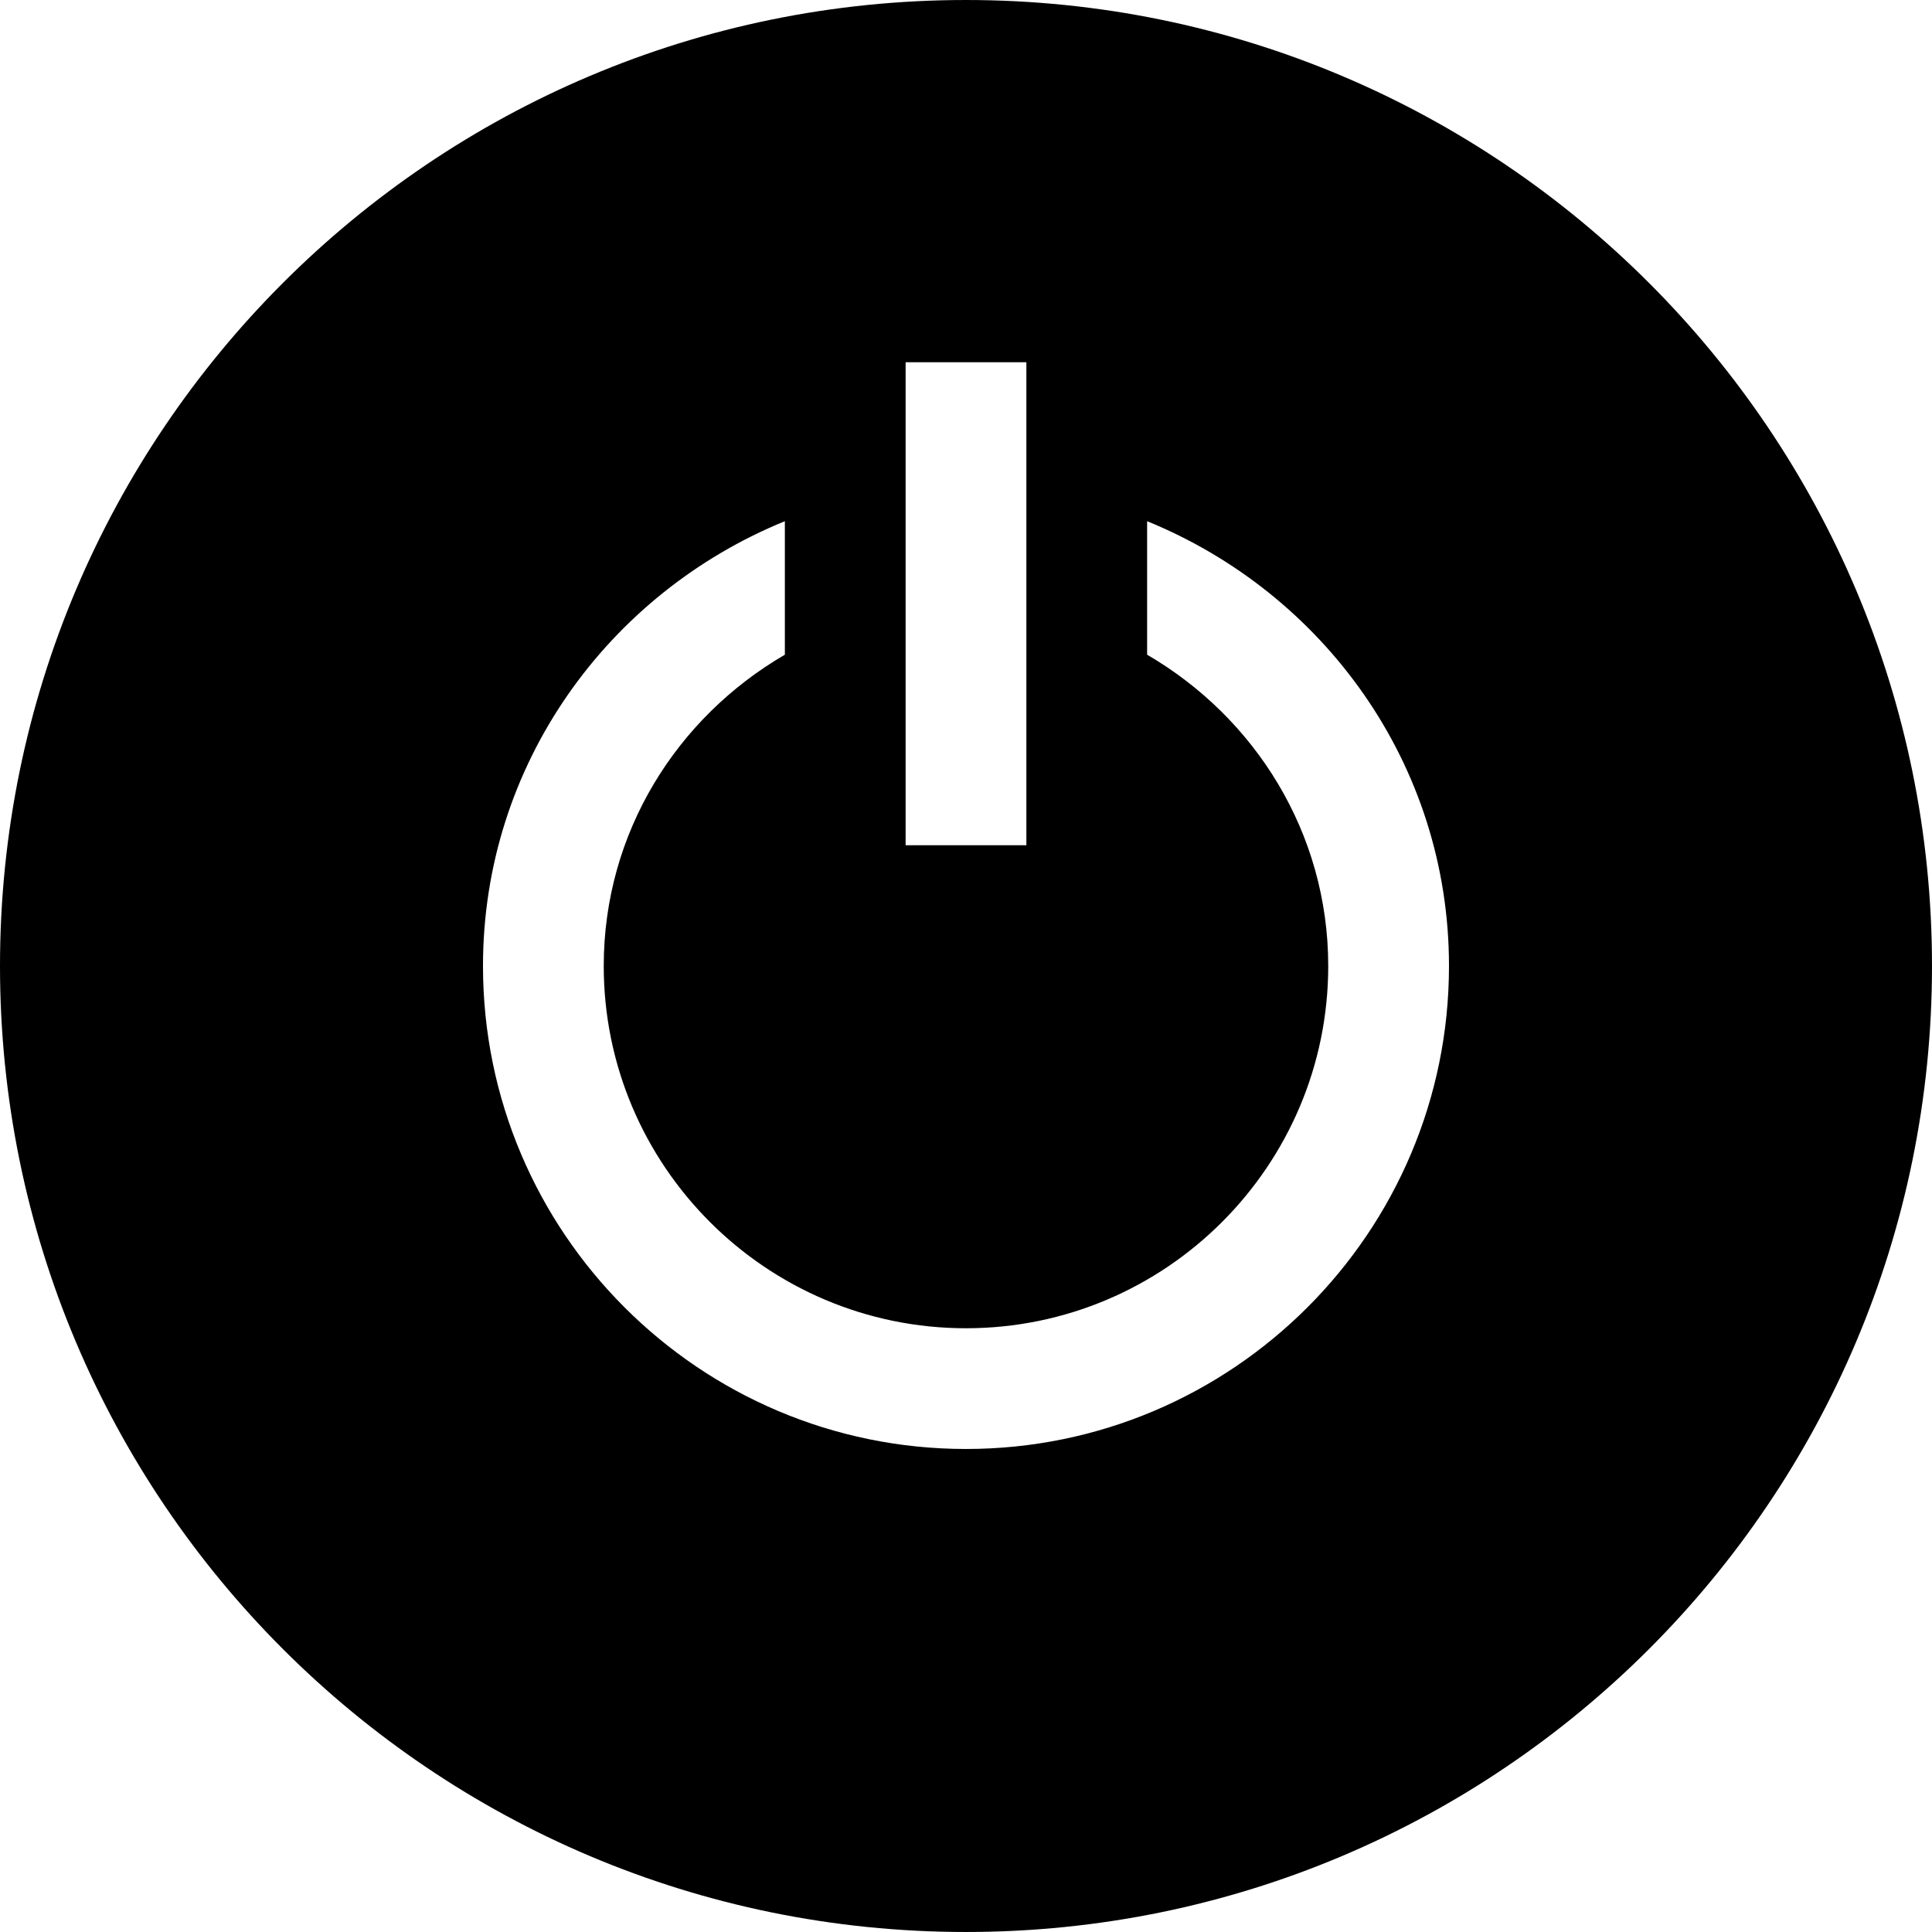
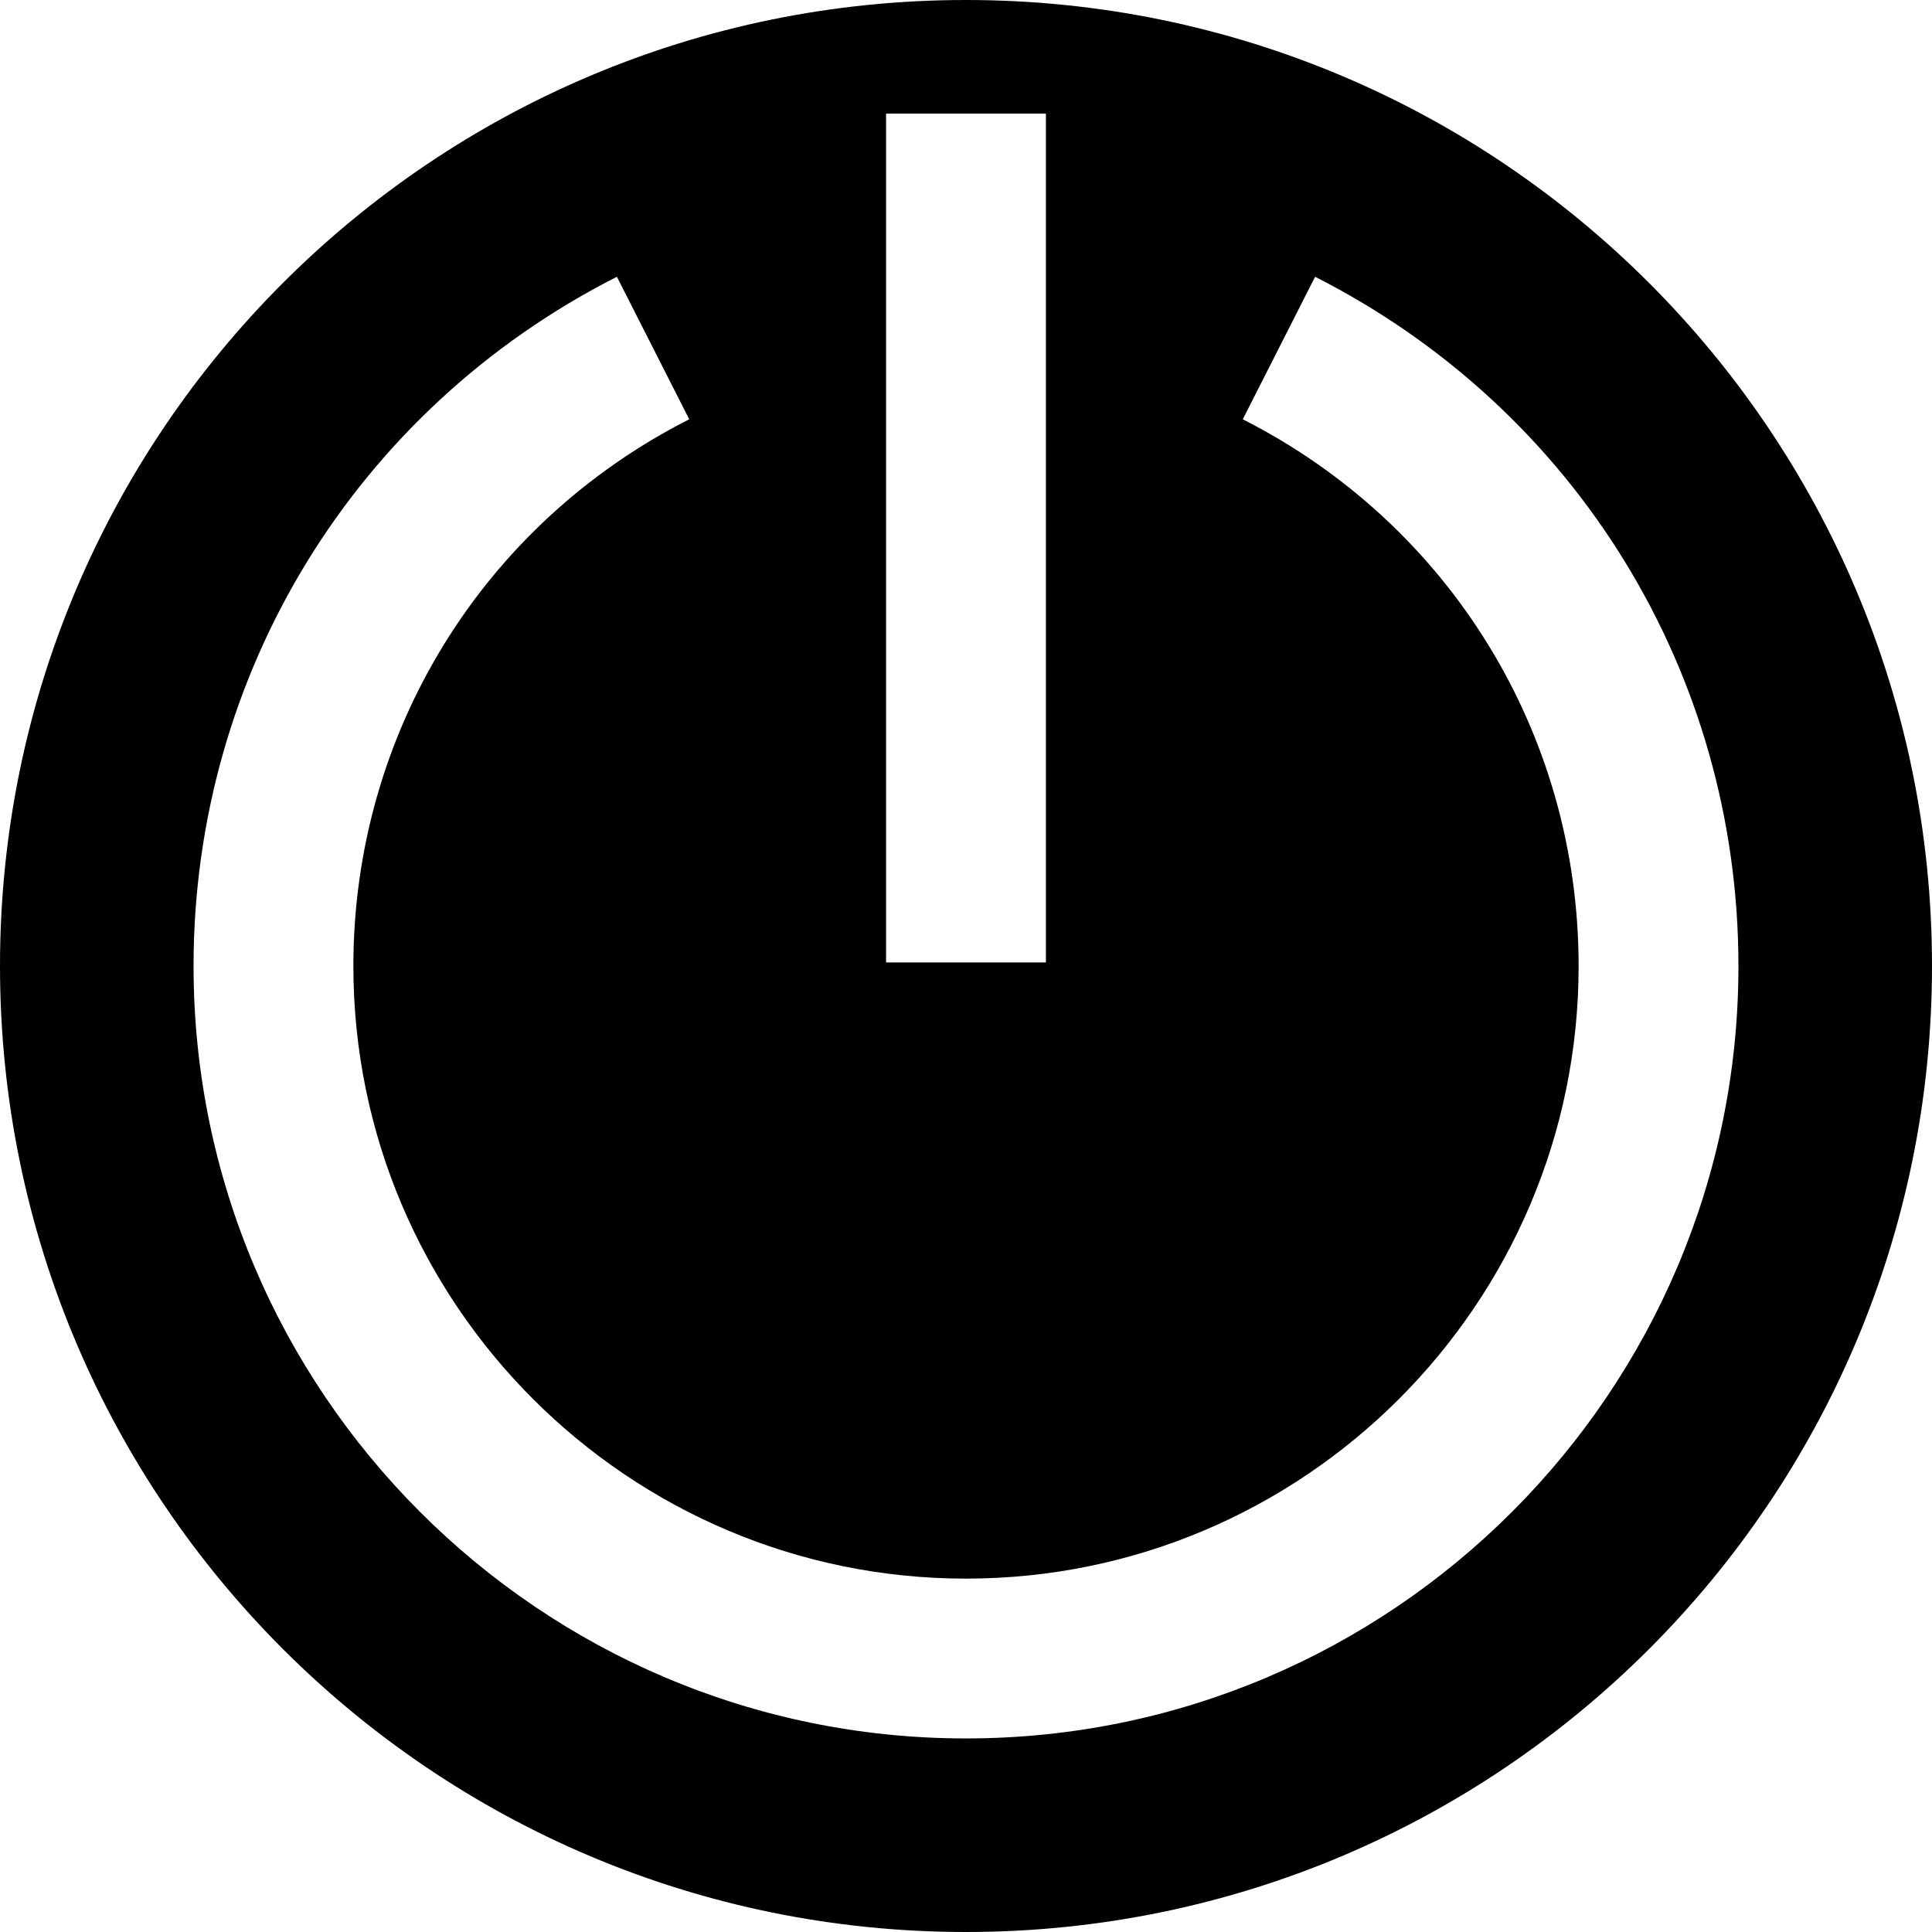
- <svg xmlns="http://www.w3.org/2000/svg" version="1.1" id="Capa_1" x="0px" y="0px" width="485.215px" height="485.215px" viewBox="0 0 485.215 485.215" style="enable-background:new 0 0 485.215 485.215;" xml:space="preserve">
+ <svg xmlns="http://www.w3.org/2000/svg" version="1.1" id="Capa_1" x="0px" y="0px" width="483.336px" height="483.336px" viewBox="0 0 483.336 483.336" style="enable-background:new 0 0 483.336 483.336;" xml:space="preserve">
  <g>
-     <path d="M242.606,0.001C108.598,0.001,0,108.63,0,242.607c0,133.976,108.598,242.606,242.606,242.606   c133.978,0,242.608-108.631,242.608-242.606C485.215,108.63,376.584,0.001,242.606,0.001z M257.77,212.283h-30.327V90.979h30.327   V212.283z M363.908,242.607c0,66.934-54.404,121.3-121.302,121.3c-66.9,0-121.305-54.366-121.305-121.3   c0-50.698,31.512-93.643,75.814-111.708v33.528c-27.095,15.753-45.488,44.657-45.488,78.18c0,50.169,40.811,90.979,90.978,90.979   c50.171,0,90.976-40.81,90.976-90.979c0-33.465-18.422-62.427-45.486-78.18v-33.528C332.4,148.965,363.908,191.909,363.908,242.607   z" />
+     <g>
+       <path d="M241.668,0C108.198,0,0,108.198,0,241.668c0,133.471,108.198,241.668,241.668,241.668    c133.469,0,241.668-108.197,241.668-241.668C483.336,108.198,375.137,0,241.668,0z M221.677,28.424h39.982v212.355h-39.982V28.424    z M241.668,434.912c-106.556,0-193.245-86.688-193.245-193.244c0-73.207,40.583-139.277,105.911-172.428l18.091,35.655    c-51.824,26.297-84.02,78.706-84.02,136.772c0,84.511,68.751,153.263,153.263,153.263c84.51,0,153.263-68.752,153.263-153.263    c0-58.064-32.192-110.472-84.018-136.77l18.091-35.655c65.324,33.152,105.908,99.219,105.908,172.426    C434.912,348.225,348.225,434.912,241.668,434.912z" />
+     </g>
  </g>
+   <g>
+ </g>
+   <g>
+ </g>
+   <g>
+ </g>
+   <g>
+ </g>
+   <g>
+ </g>
+   <g>
+ </g>
+   <g>
+ </g>
+   <g>
+ </g>
+   <g>
+ </g>
+   <g>
+ </g>
+   <g>
+ </g>
+   <g>
+ </g>
+   <g>
+ </g>
+   <g>
+ </g>
+   <g>
+ </g>
</svg>
